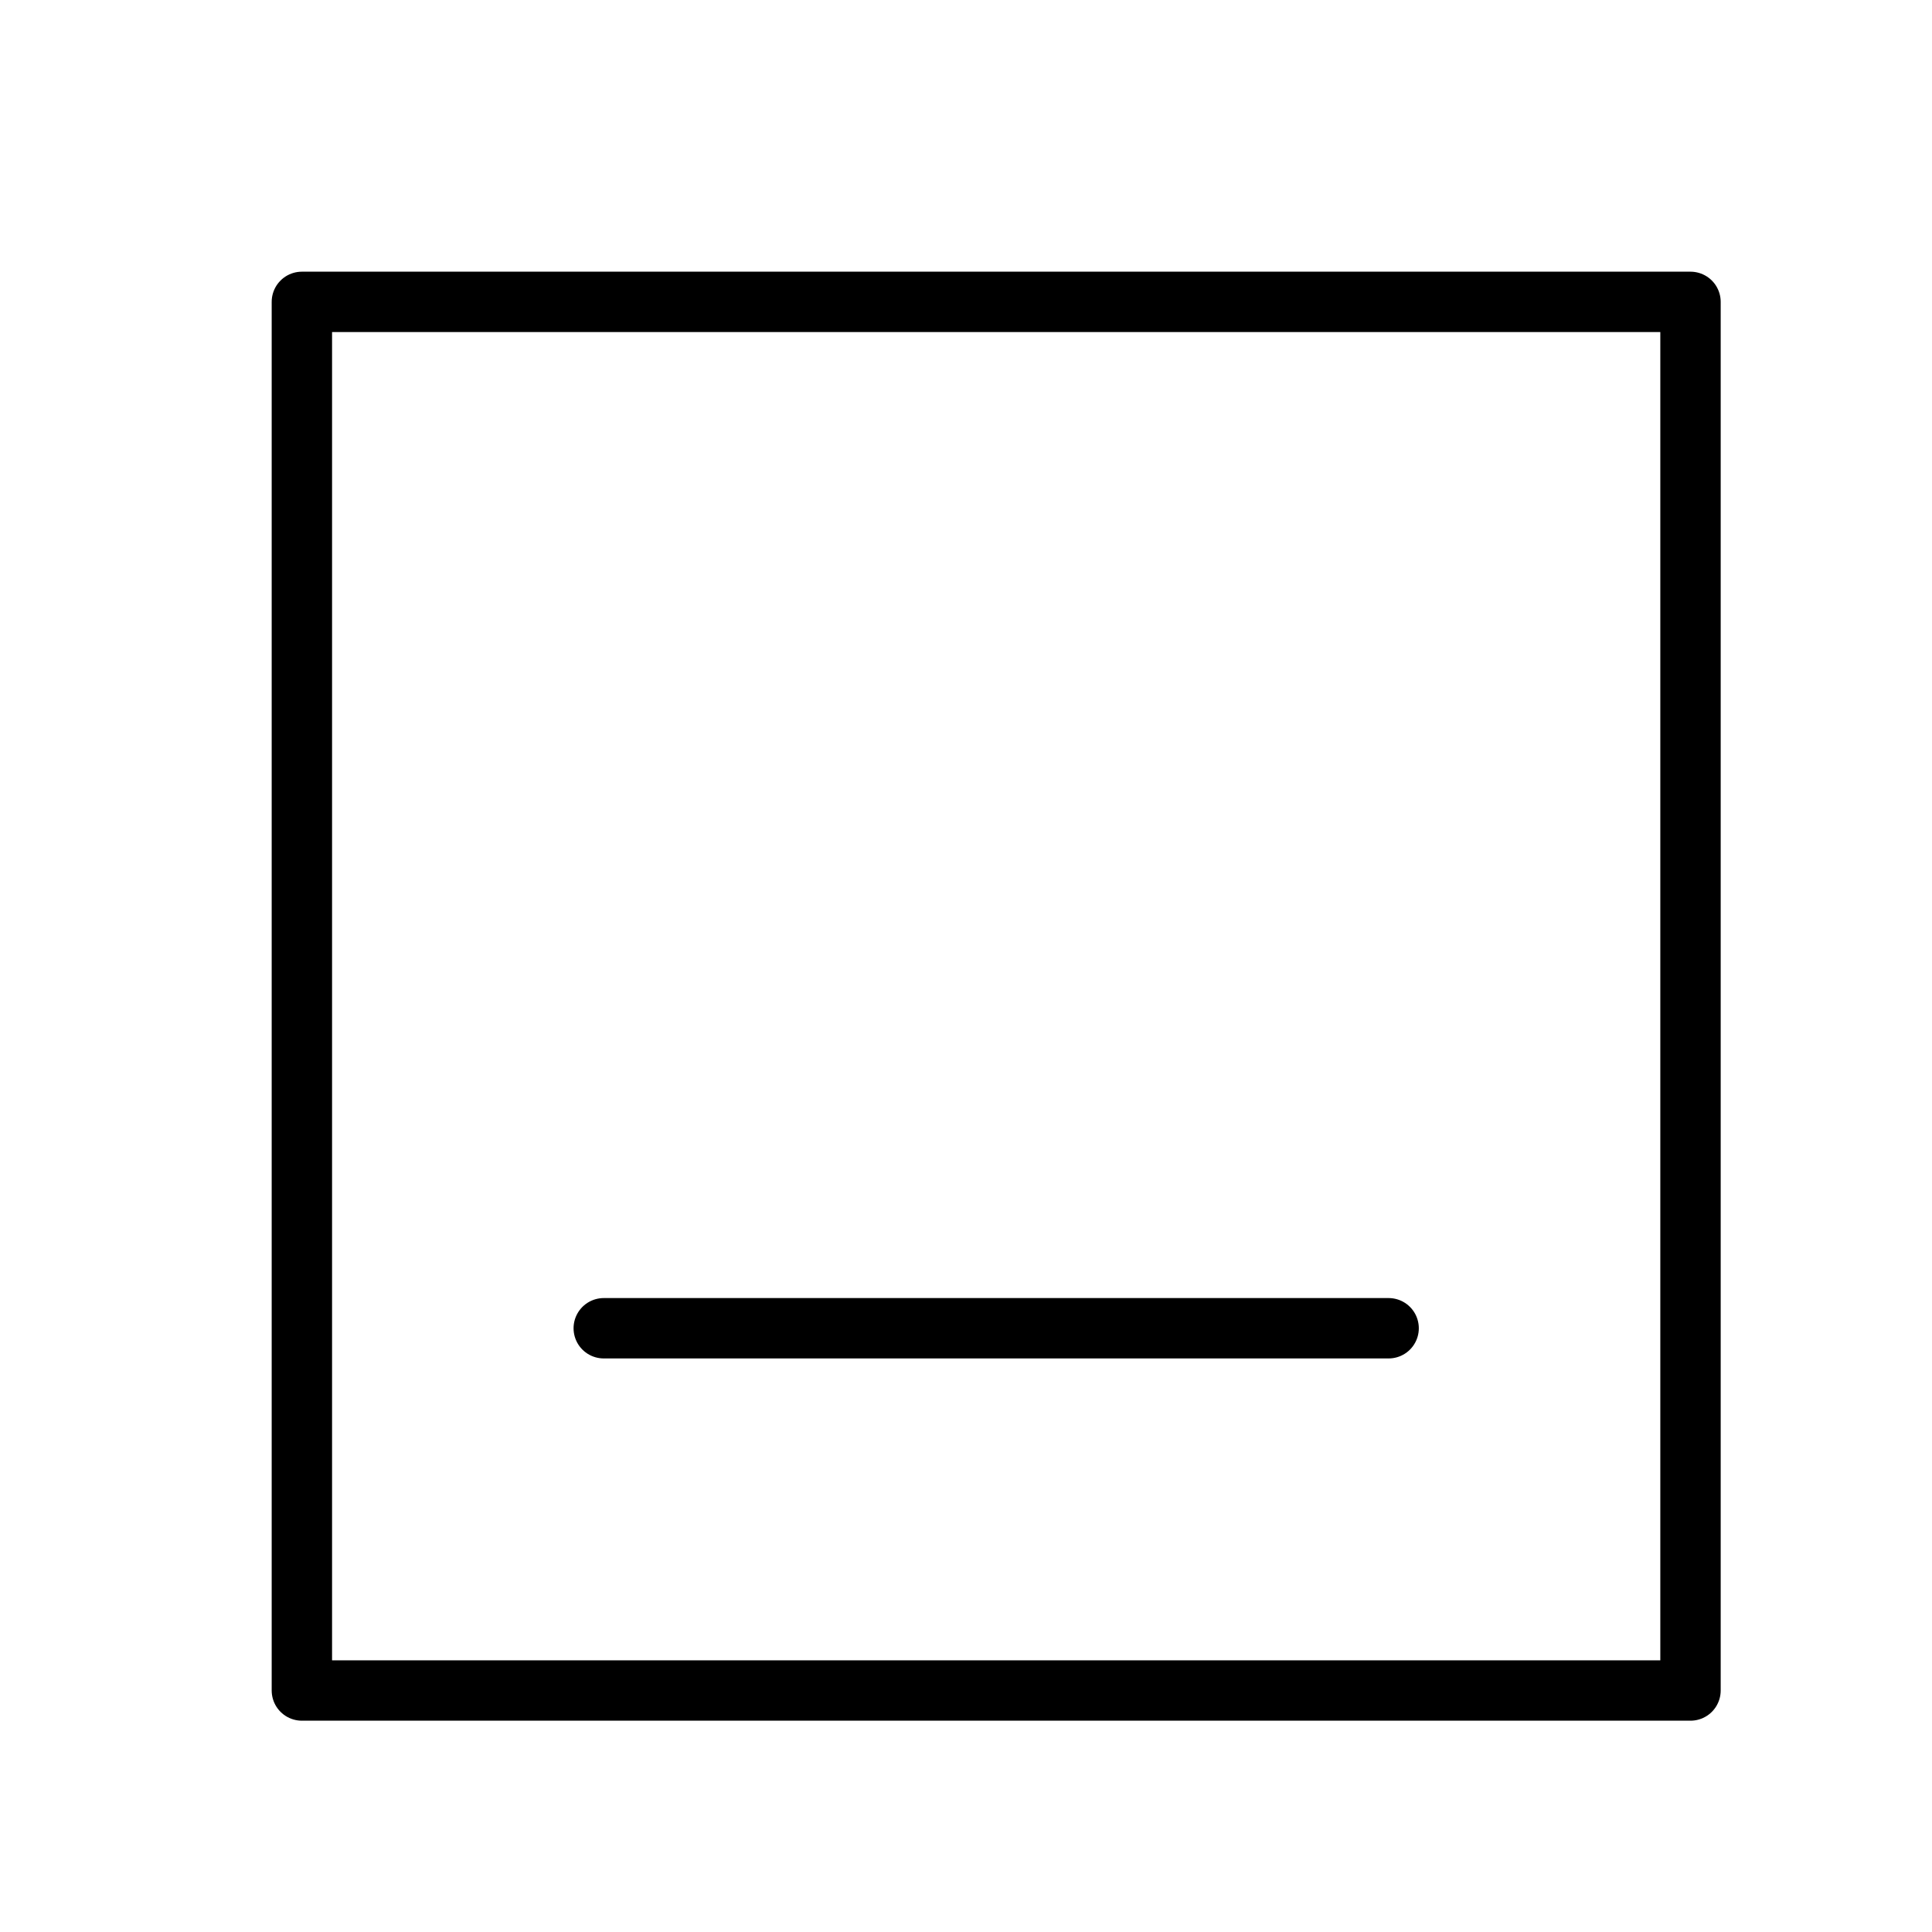
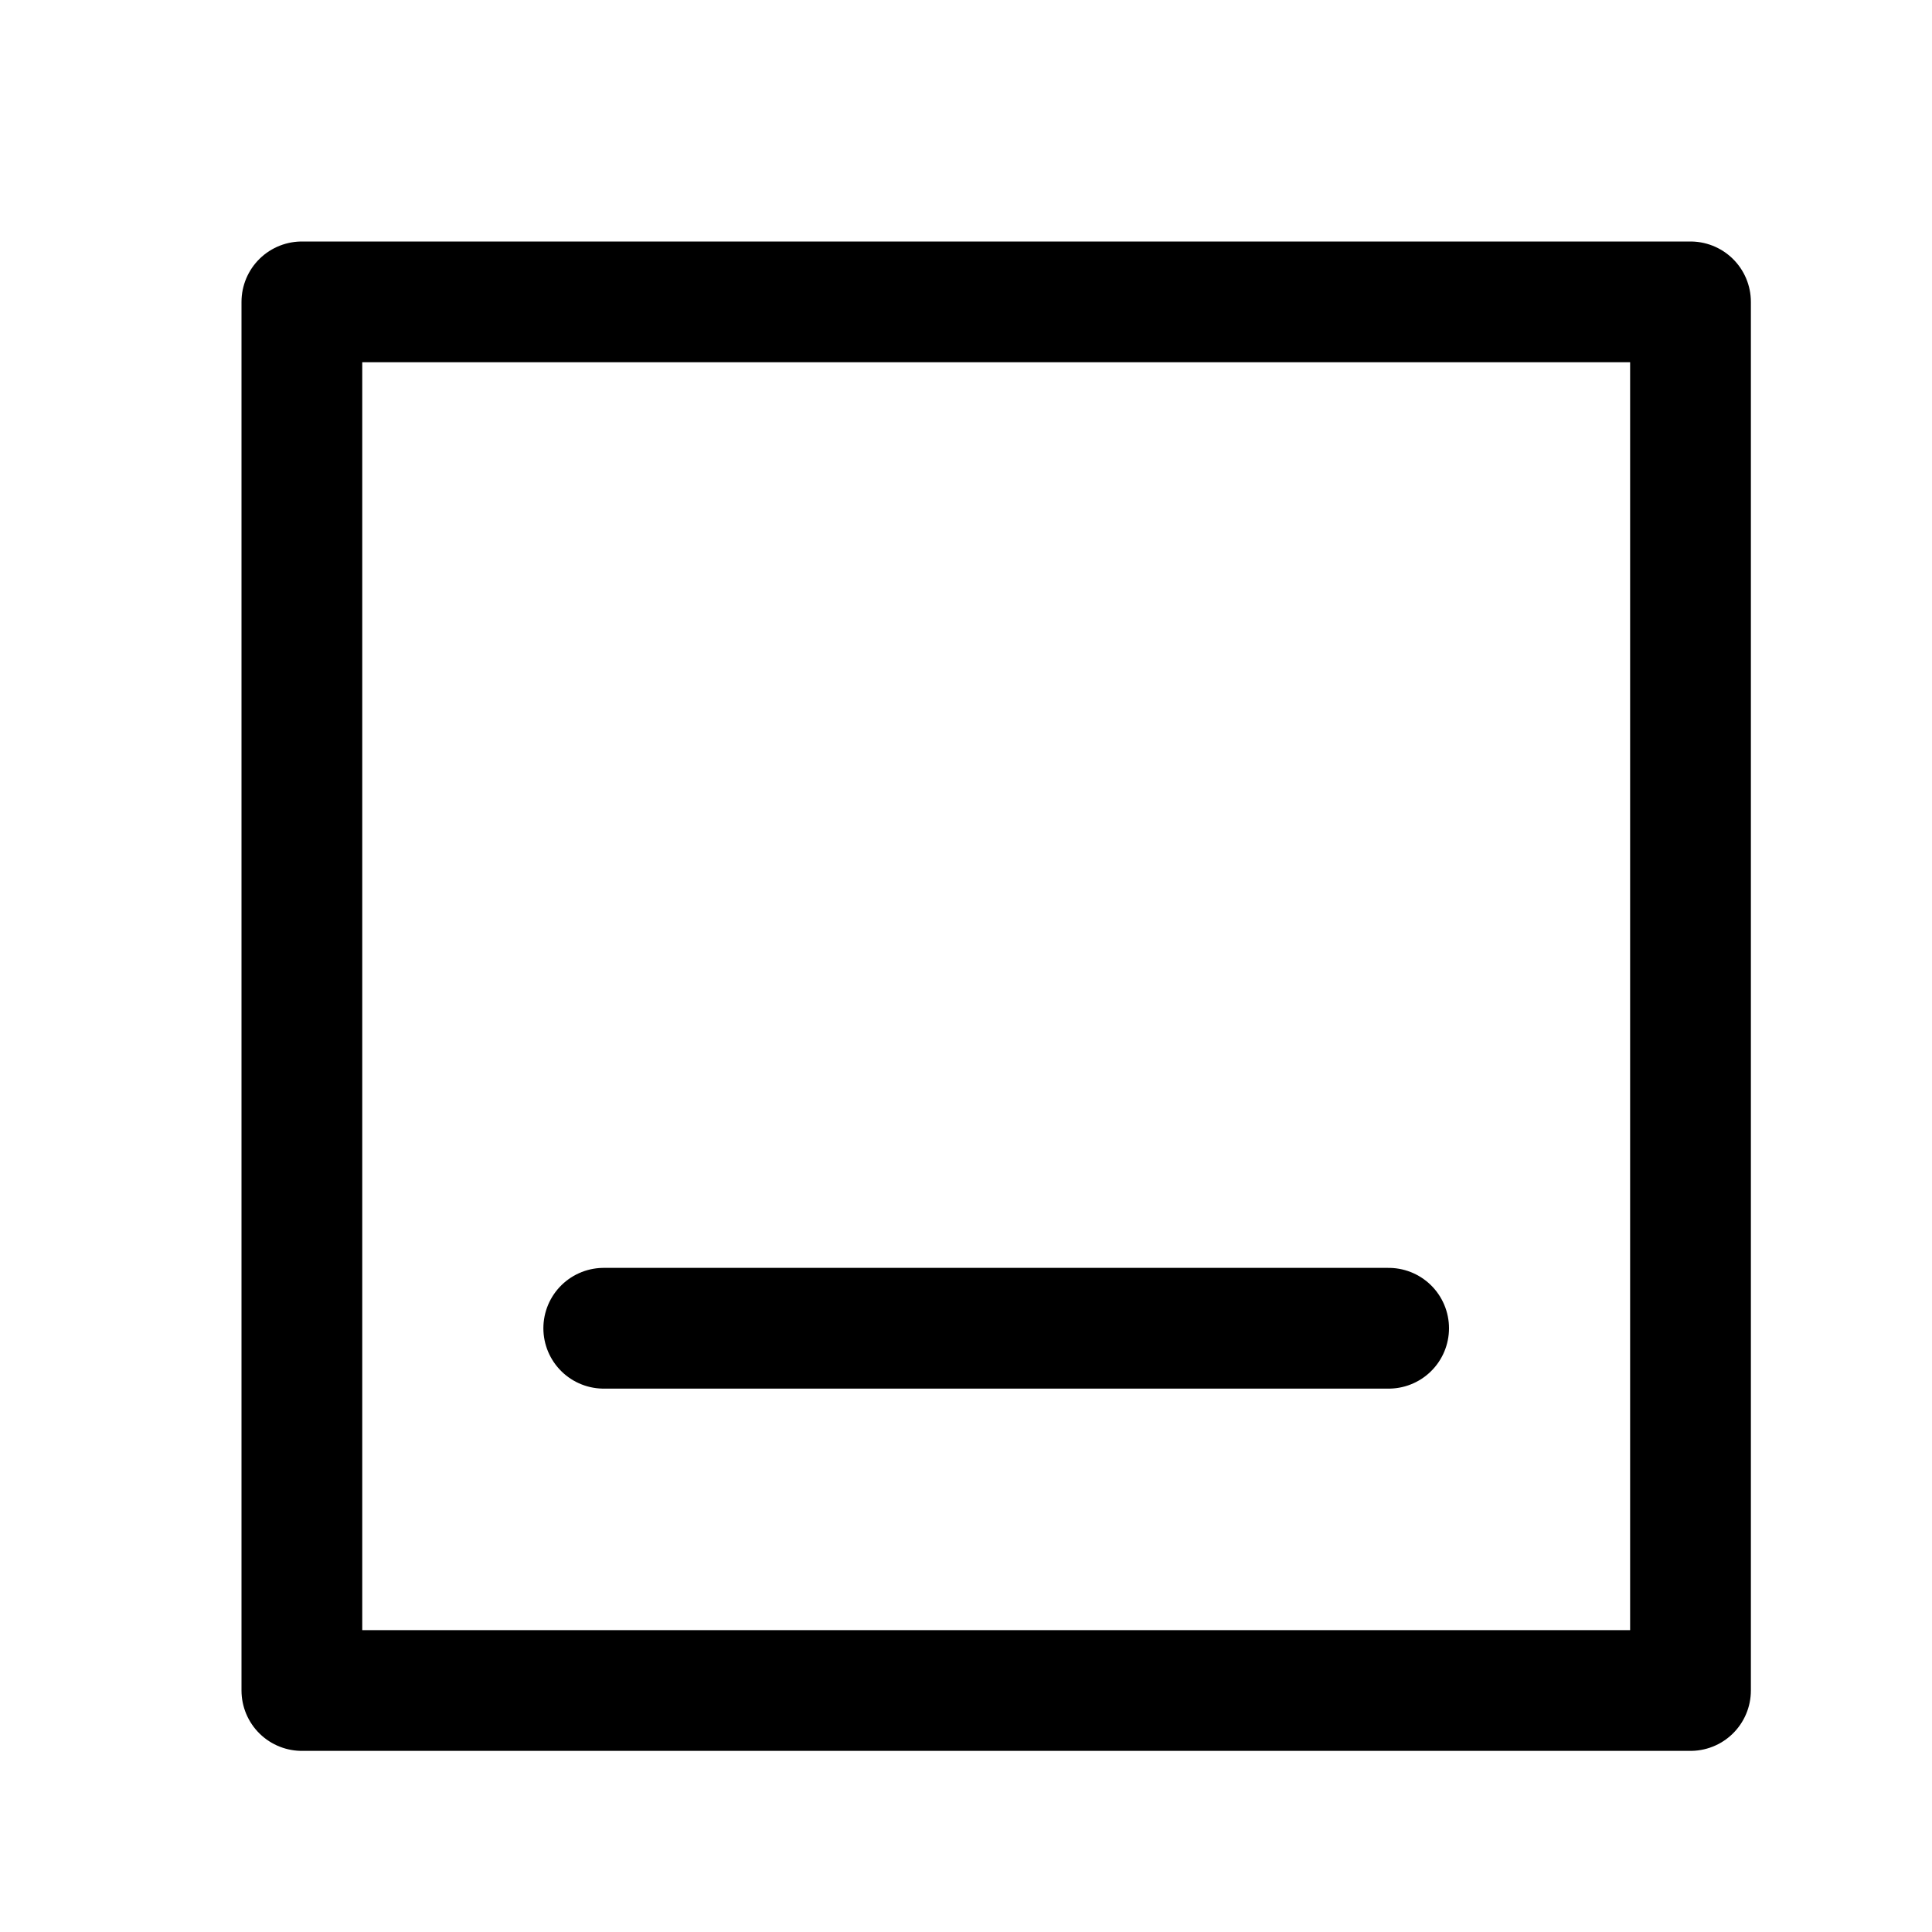
- <svg xmlns="http://www.w3.org/2000/svg" id="i-minimize" viewBox="0 0 32 32" width="32" height="32" fill="none" stroke="currentcolor" stroke-linecap="round" stroke-linejoin="round" stroke-width="1">
+ <svg xmlns="http://www.w3.org/2000/svg" id="i-minimize" viewBox="0 0 32 32" width="32" height="32" fill="none" stroke="currentcolor" stroke-linecap="round" stroke-linejoin="round" stroke-width="2">
  <path d="M5 5 L28 5 L28 28 L5 28 L5 5 M10 22 L23 22" />
</svg>
